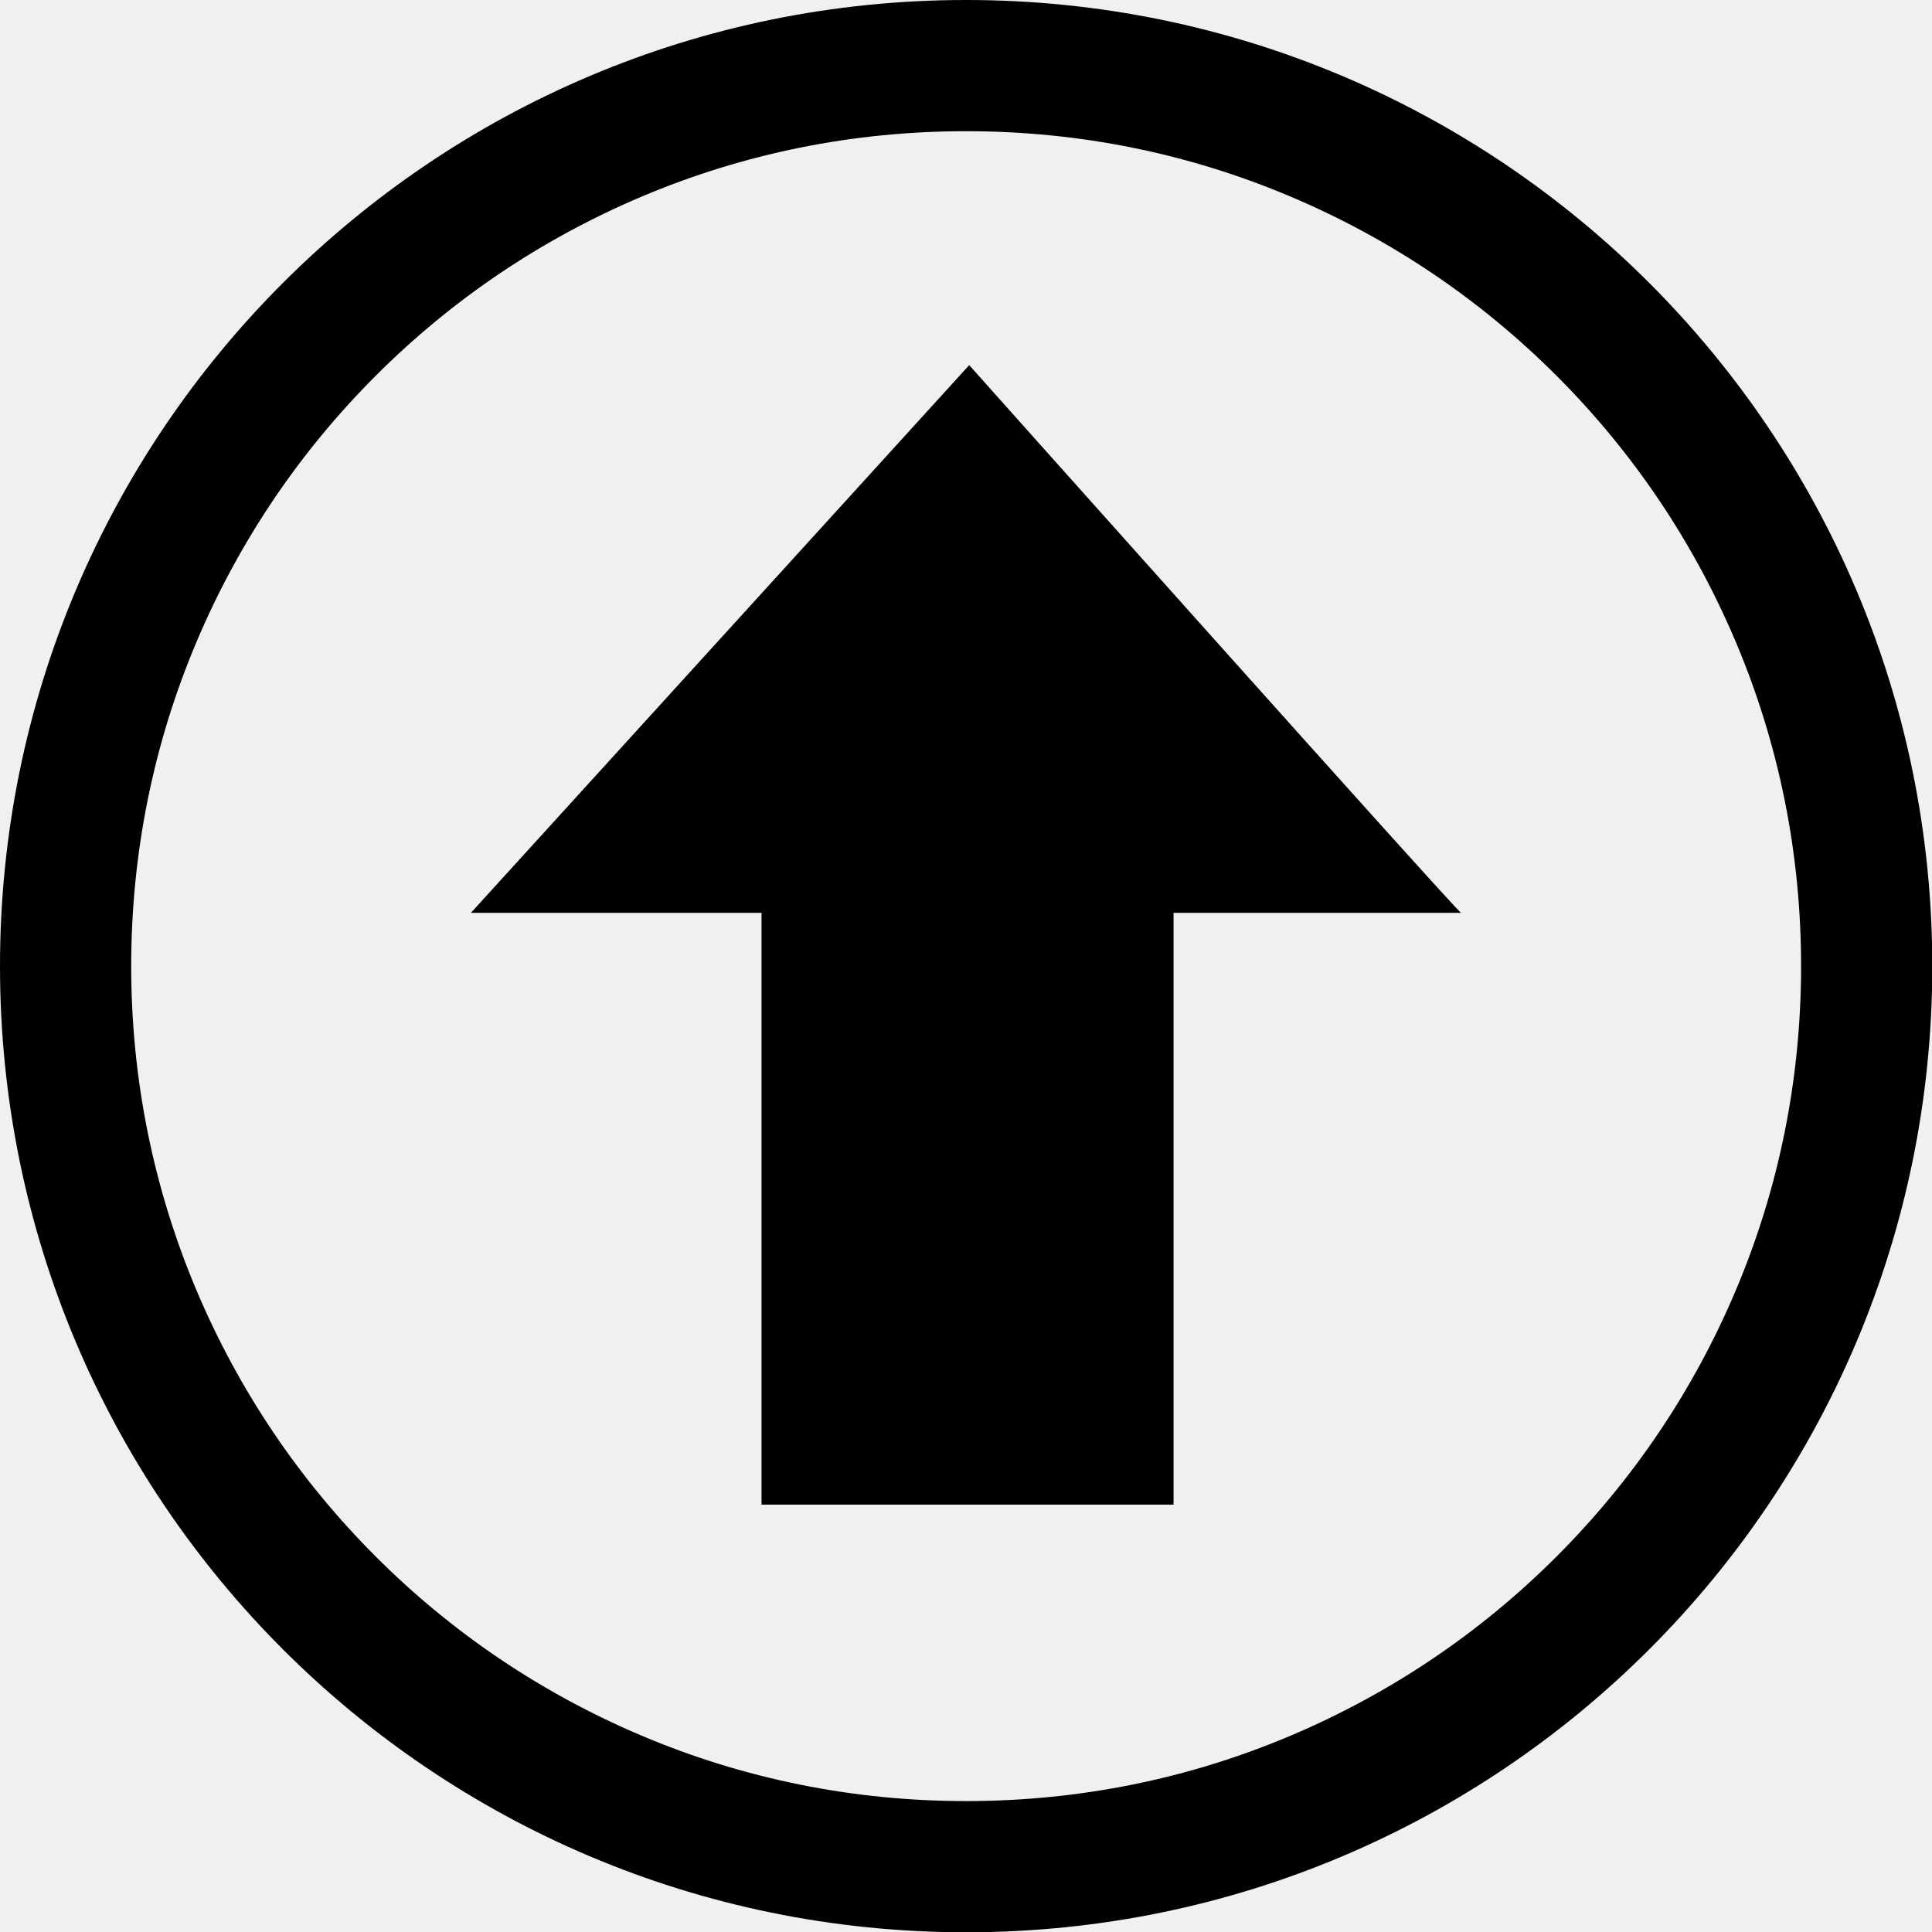
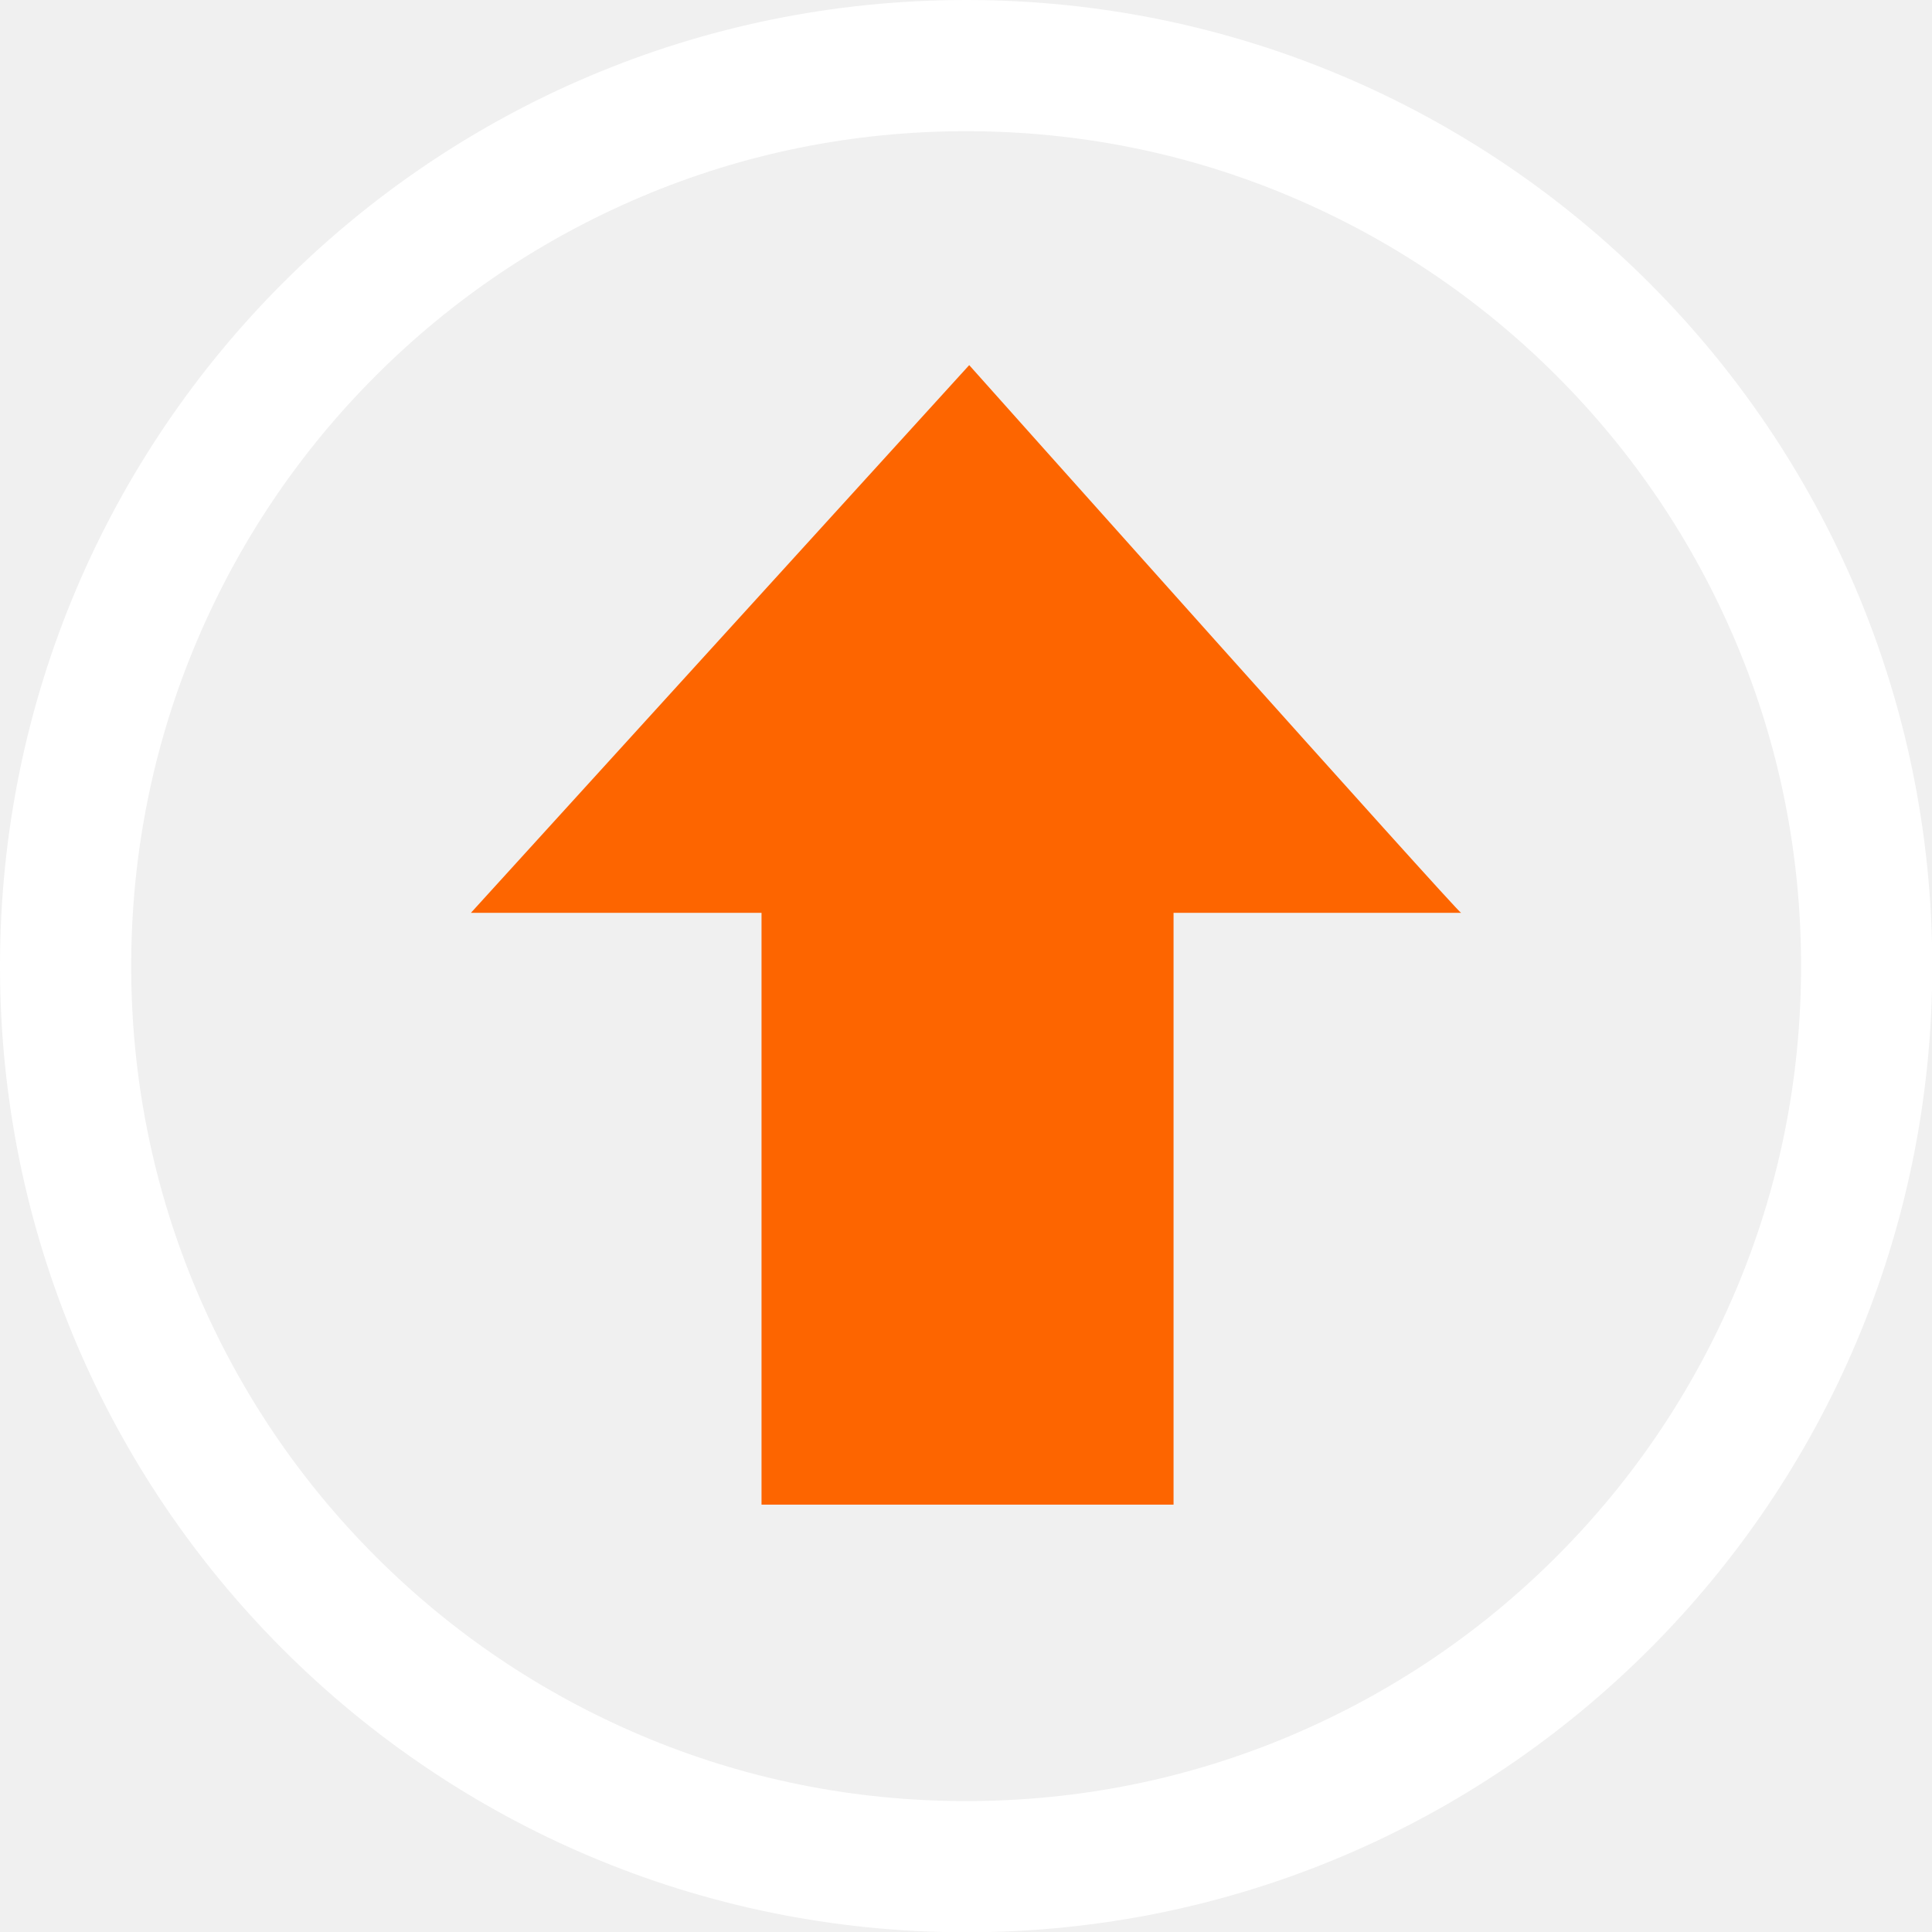
<svg xmlns="http://www.w3.org/2000/svg" version="1.1" id="Calque_1" x="0px" y="0px" viewBox="0 0 692.1 692.1" style="enable-background:new 0 0 692.1 692.1;" xml:space="preserve">
+   <style type="text/css">
+ 	.st0{fill:#FFFFFF;}
+ 	.st1{fill:#FD6500;}
+ </style>
  <g>
-     <path d="M346.1,47c40.4,0,79.6,7.9,116.4,23.5c35.6,15.1,67.6,36.6,95.1,64.1c27.5,27.5,49,59.5,64.1,95.1   c15.6,36.8,23.5,76,23.5,116.4s-7.9,79.6-23.5,116.4c-15.1,35.6-36.6,67.6-64.1,95.1c-27.5,27.5-59.5,49-95.1,64.1   c-36.8,15.6-76,23.5-116.4,23.5s-79.6-7.9-116.4-23.5c-35.6-15.1-67.6-36.6-95.1-64.1c-27.5-27.5-49-59.5-64.1-95.1   C54.9,425.6,47,386.4,47,346.1s7.9-79.6,23.5-116.4c15.1-35.6,36.6-67.6,64.1-95.1c27.5-27.5,59.5-49,95.1-64.1   C266.5,54.9,305.7,47,346.1,47 M346.1,0C154.9,0,0,154.9,0,346.1s154.9,346.1,346.1,346.1c191.1,0,346.1-154.9,346.1-346.1   S537.2,0,346.1,0L346.1,0z" />
+     <path class="st0" d="M346.1,47c40.4,0,79.6,7.9,116.4,23.5c35.6,15.1,67.6,36.6,95.1,64.1s49,59.5,64.1,95.1   c15.6,36.8,23.5,76,23.5,116.4s-7.9,79.6-23.5,116.4c-15.1,35.6-36.6,67.6-64.1,95.1s-59.5,49-95.1,64.1   c-36.8,15.6-76,23.5-116.4,23.5s-79.6-7.9-116.4-23.5c-35.6-15.1-67.6-36.6-95.1-64.1s-49-59.5-64.1-95.1   C54.9,425.6,47,386.4,47,346.1s7.9-79.6,23.5-116.4c15.1-35.6,36.6-67.6,64.1-95.1s59.5-49,95.1-64.1C266.5,54.9,305.7,47,346.1,47    M346.1,0C154.9,0,0,154.9,0,346.1s154.9,346.1,346.1,346.1c191.1,0,346.1-154.9,346.1-346.1S537.2,0,346.1,0L346.1,0z" />
  </g>
-   <path d="M272.8,327v212h147.6V327h103c-0.6,0.6-176.2-196.2-176.2-196.2L168.7,327H272.8z" />
+   <path class="st1" d="M272.8,327v212h147.6V327h103c-0.6,0.6-176.2-196.2-176.2-196.2L168.7,327H272.8z" />
</svg>
